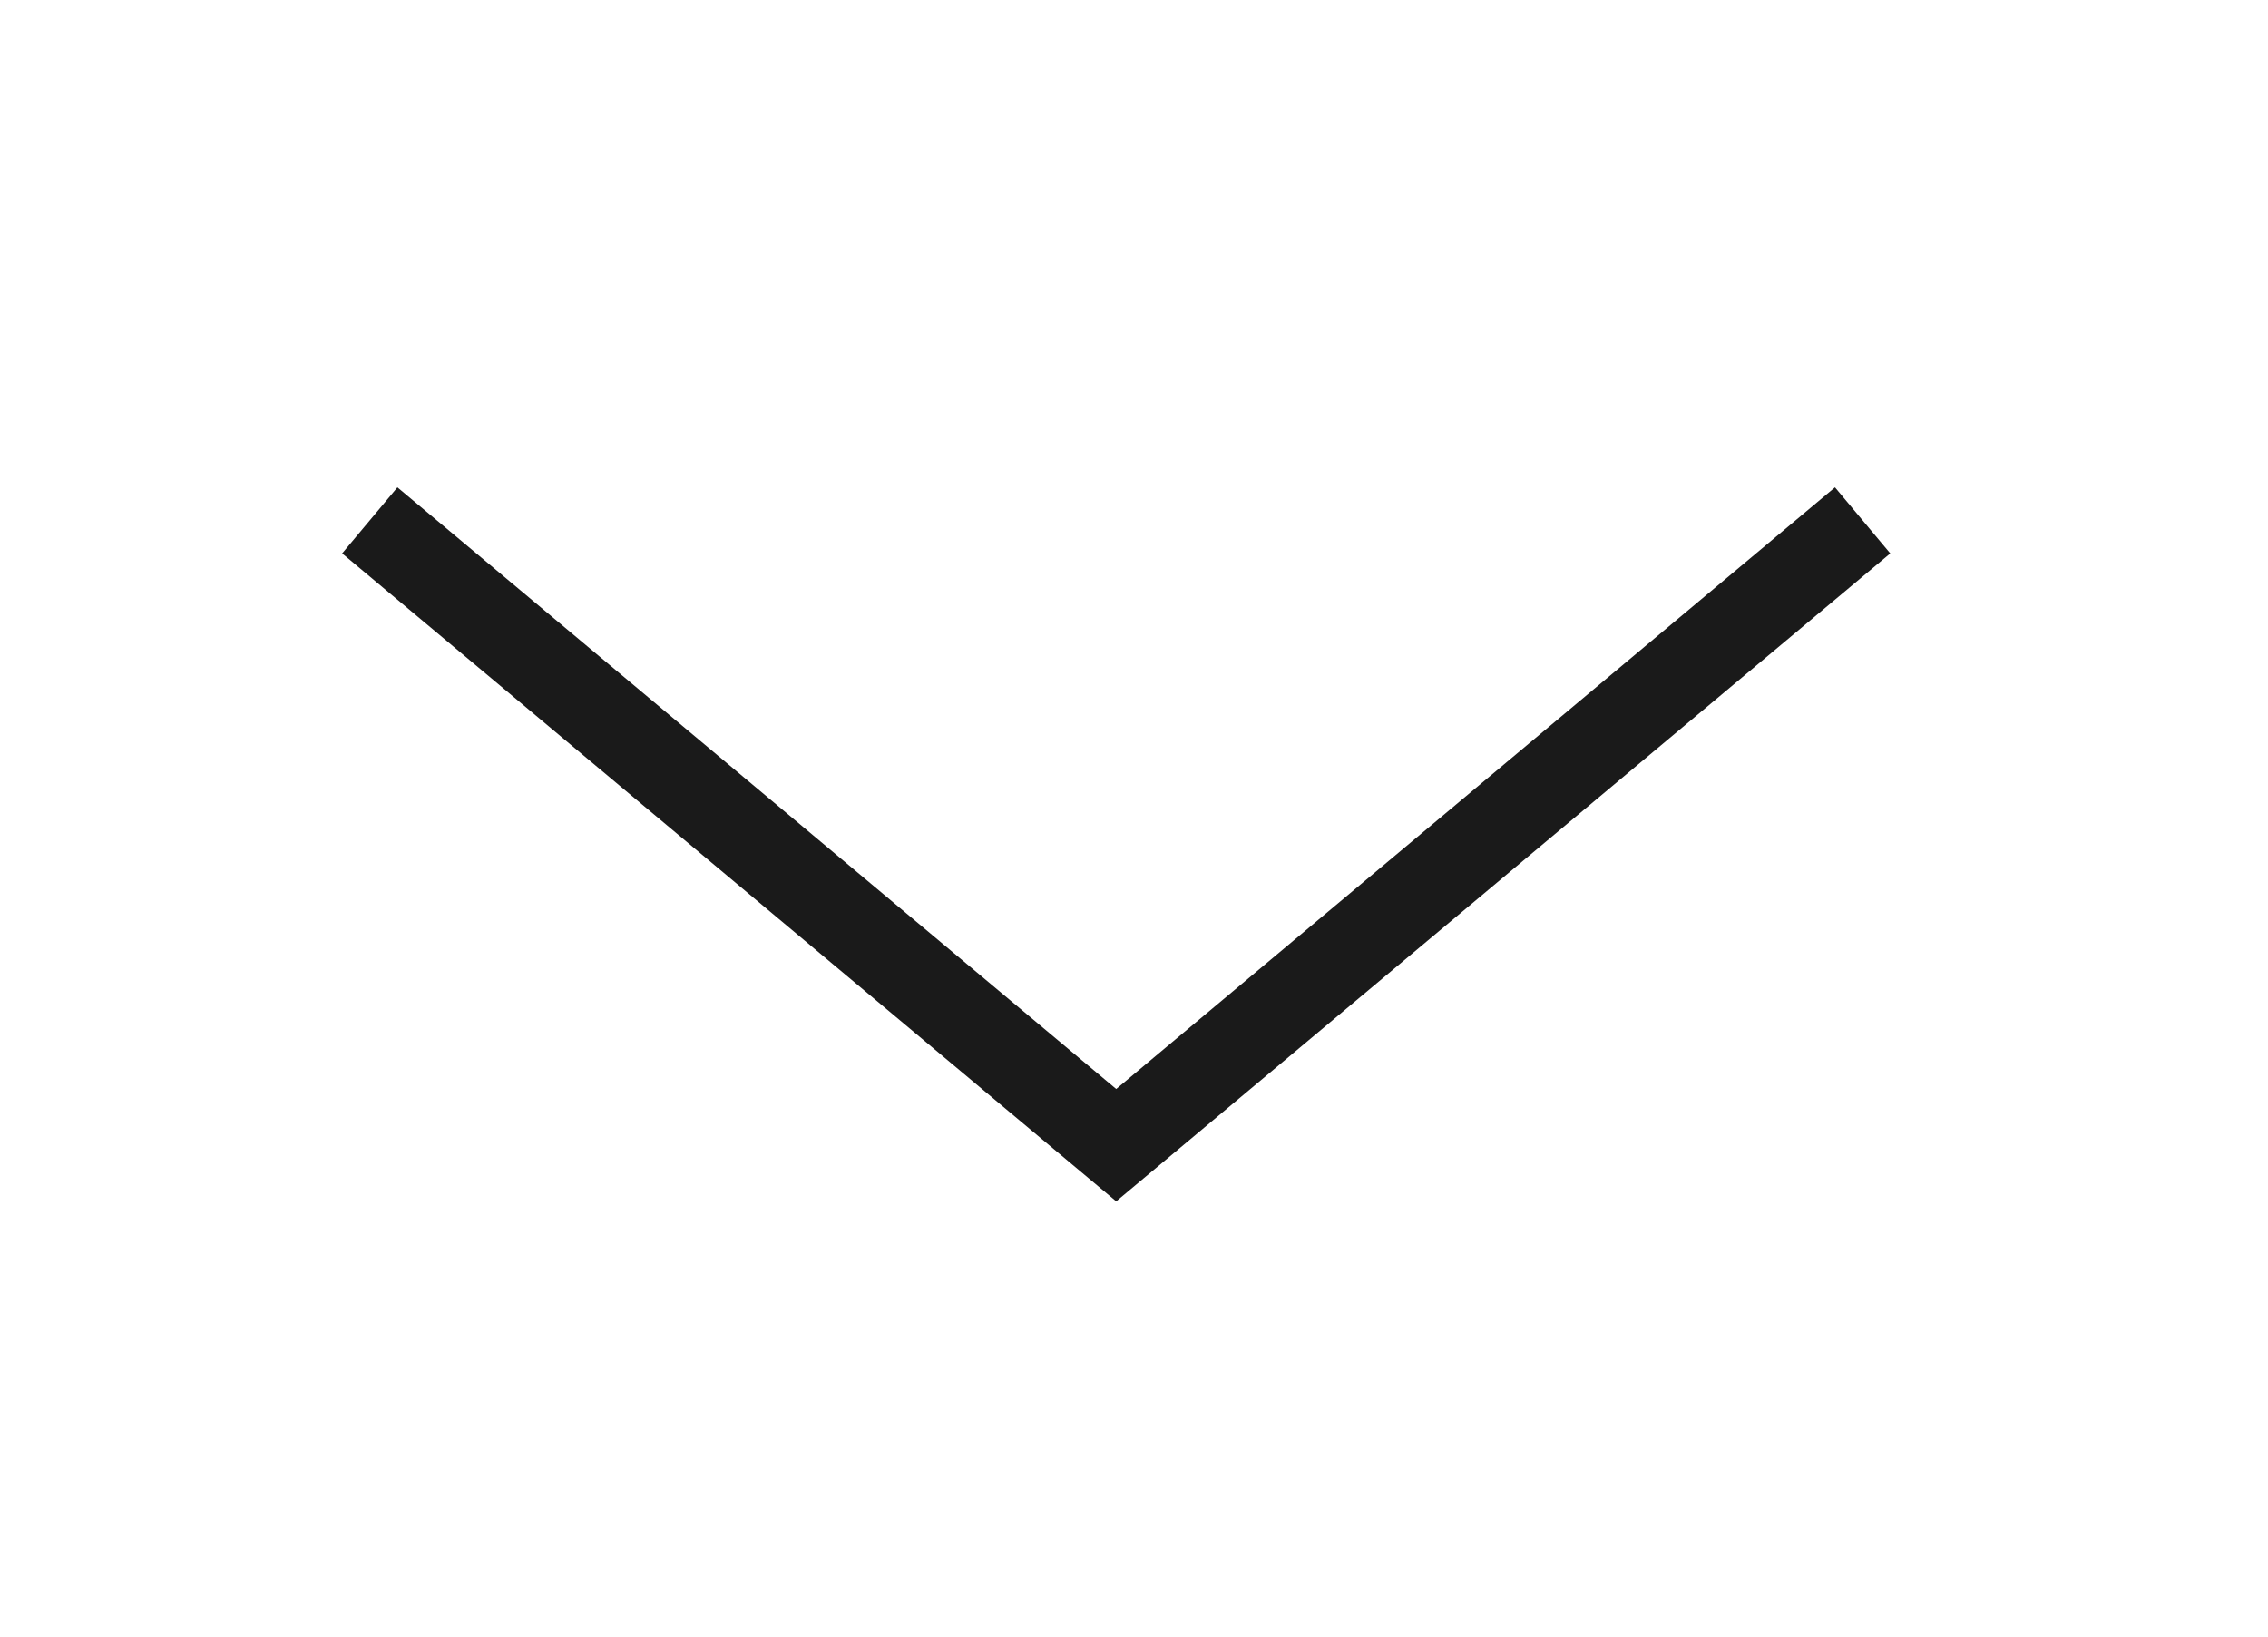
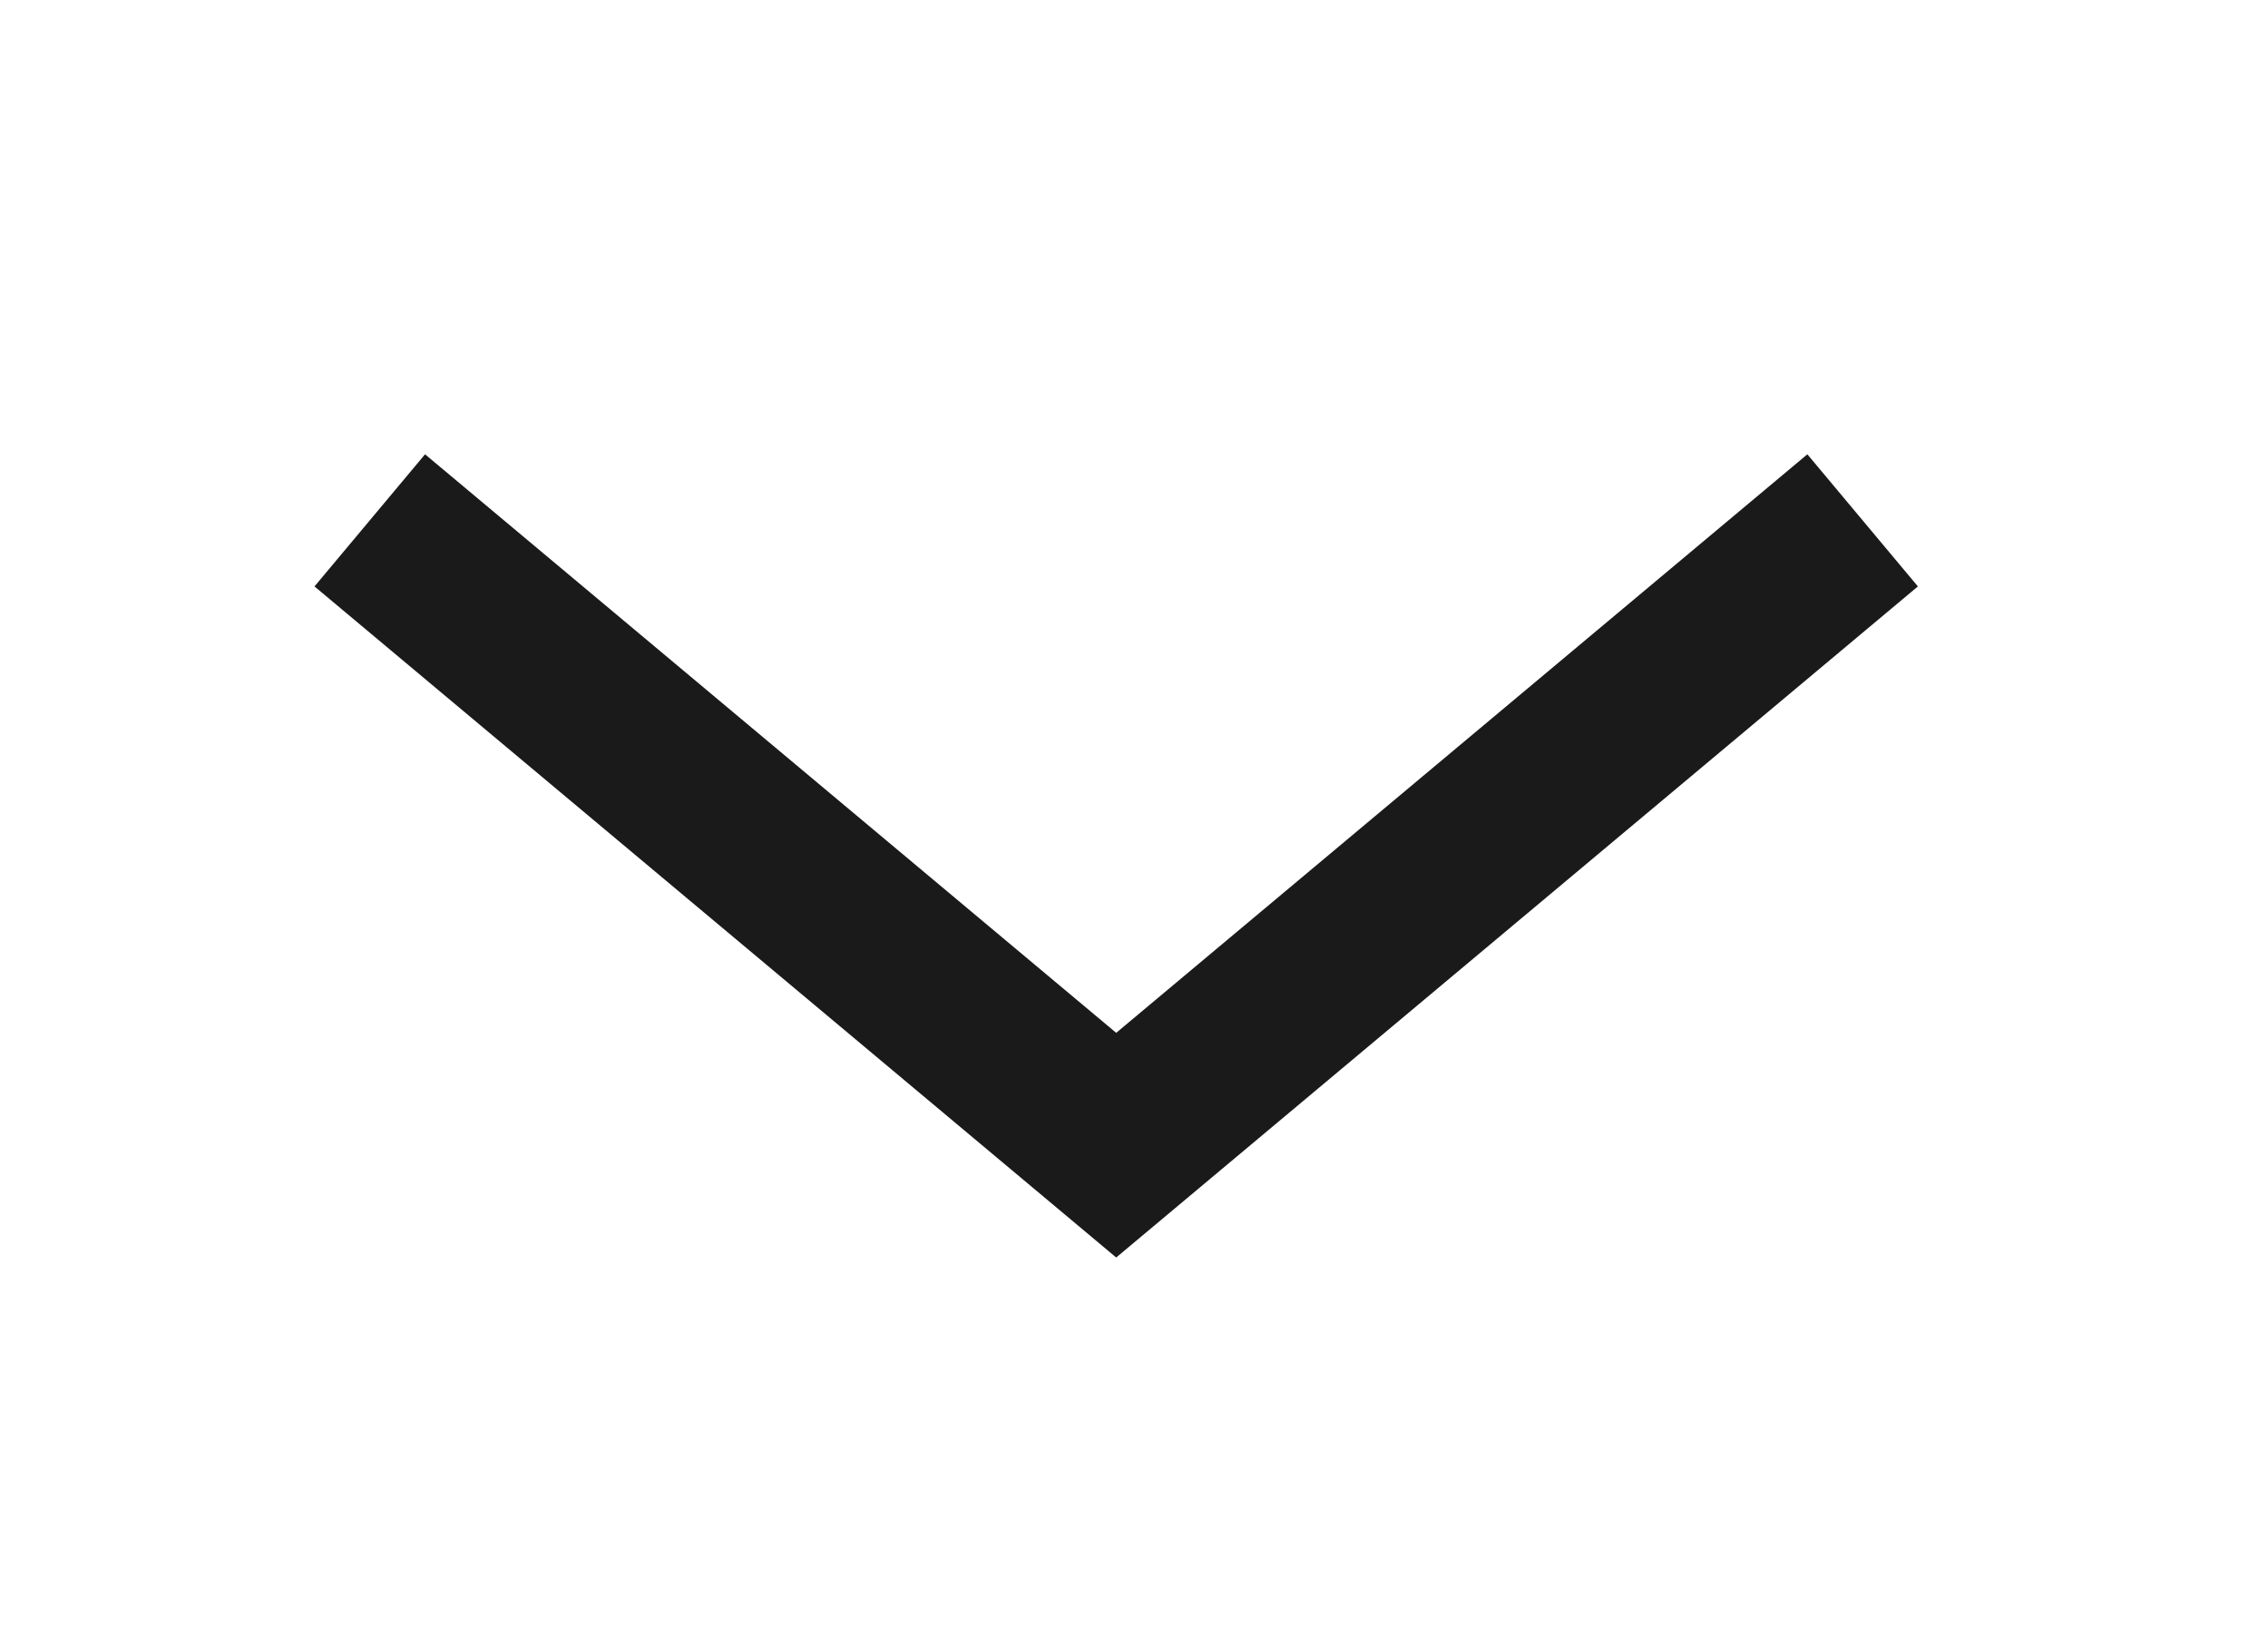
<svg xmlns="http://www.w3.org/2000/svg" width="79" height="57" viewBox="0 0 79 57">
  <defs>
    <clipPath id="clip-arrowdown">
      <rect width="79" height="57" />
    </clipPath>
  </defs>
  <g id="arrowdown" clip-path="url(#clip-arrowdown)">
-     <path id="Path_25250" data-name="Path 25250" d="M232.921,225.528l-21.758,26,21.758,26" transform="translate(-212.648 251.042) rotate(-90)" fill="none" stroke="#1a1a1a" stroke-miterlimit="10" stroke-width="3" />
+     <path id="Path_25250" data-name="Path 25250" d="M232.921,225.528l-21.758,26,21.758,26" transform="translate(-212.648 251.042) rotate(-90)" fill="none" stroke="#1a1a1a" stroke-miterlimit="10" stroke-width="6" />
  </g>
</svg>
